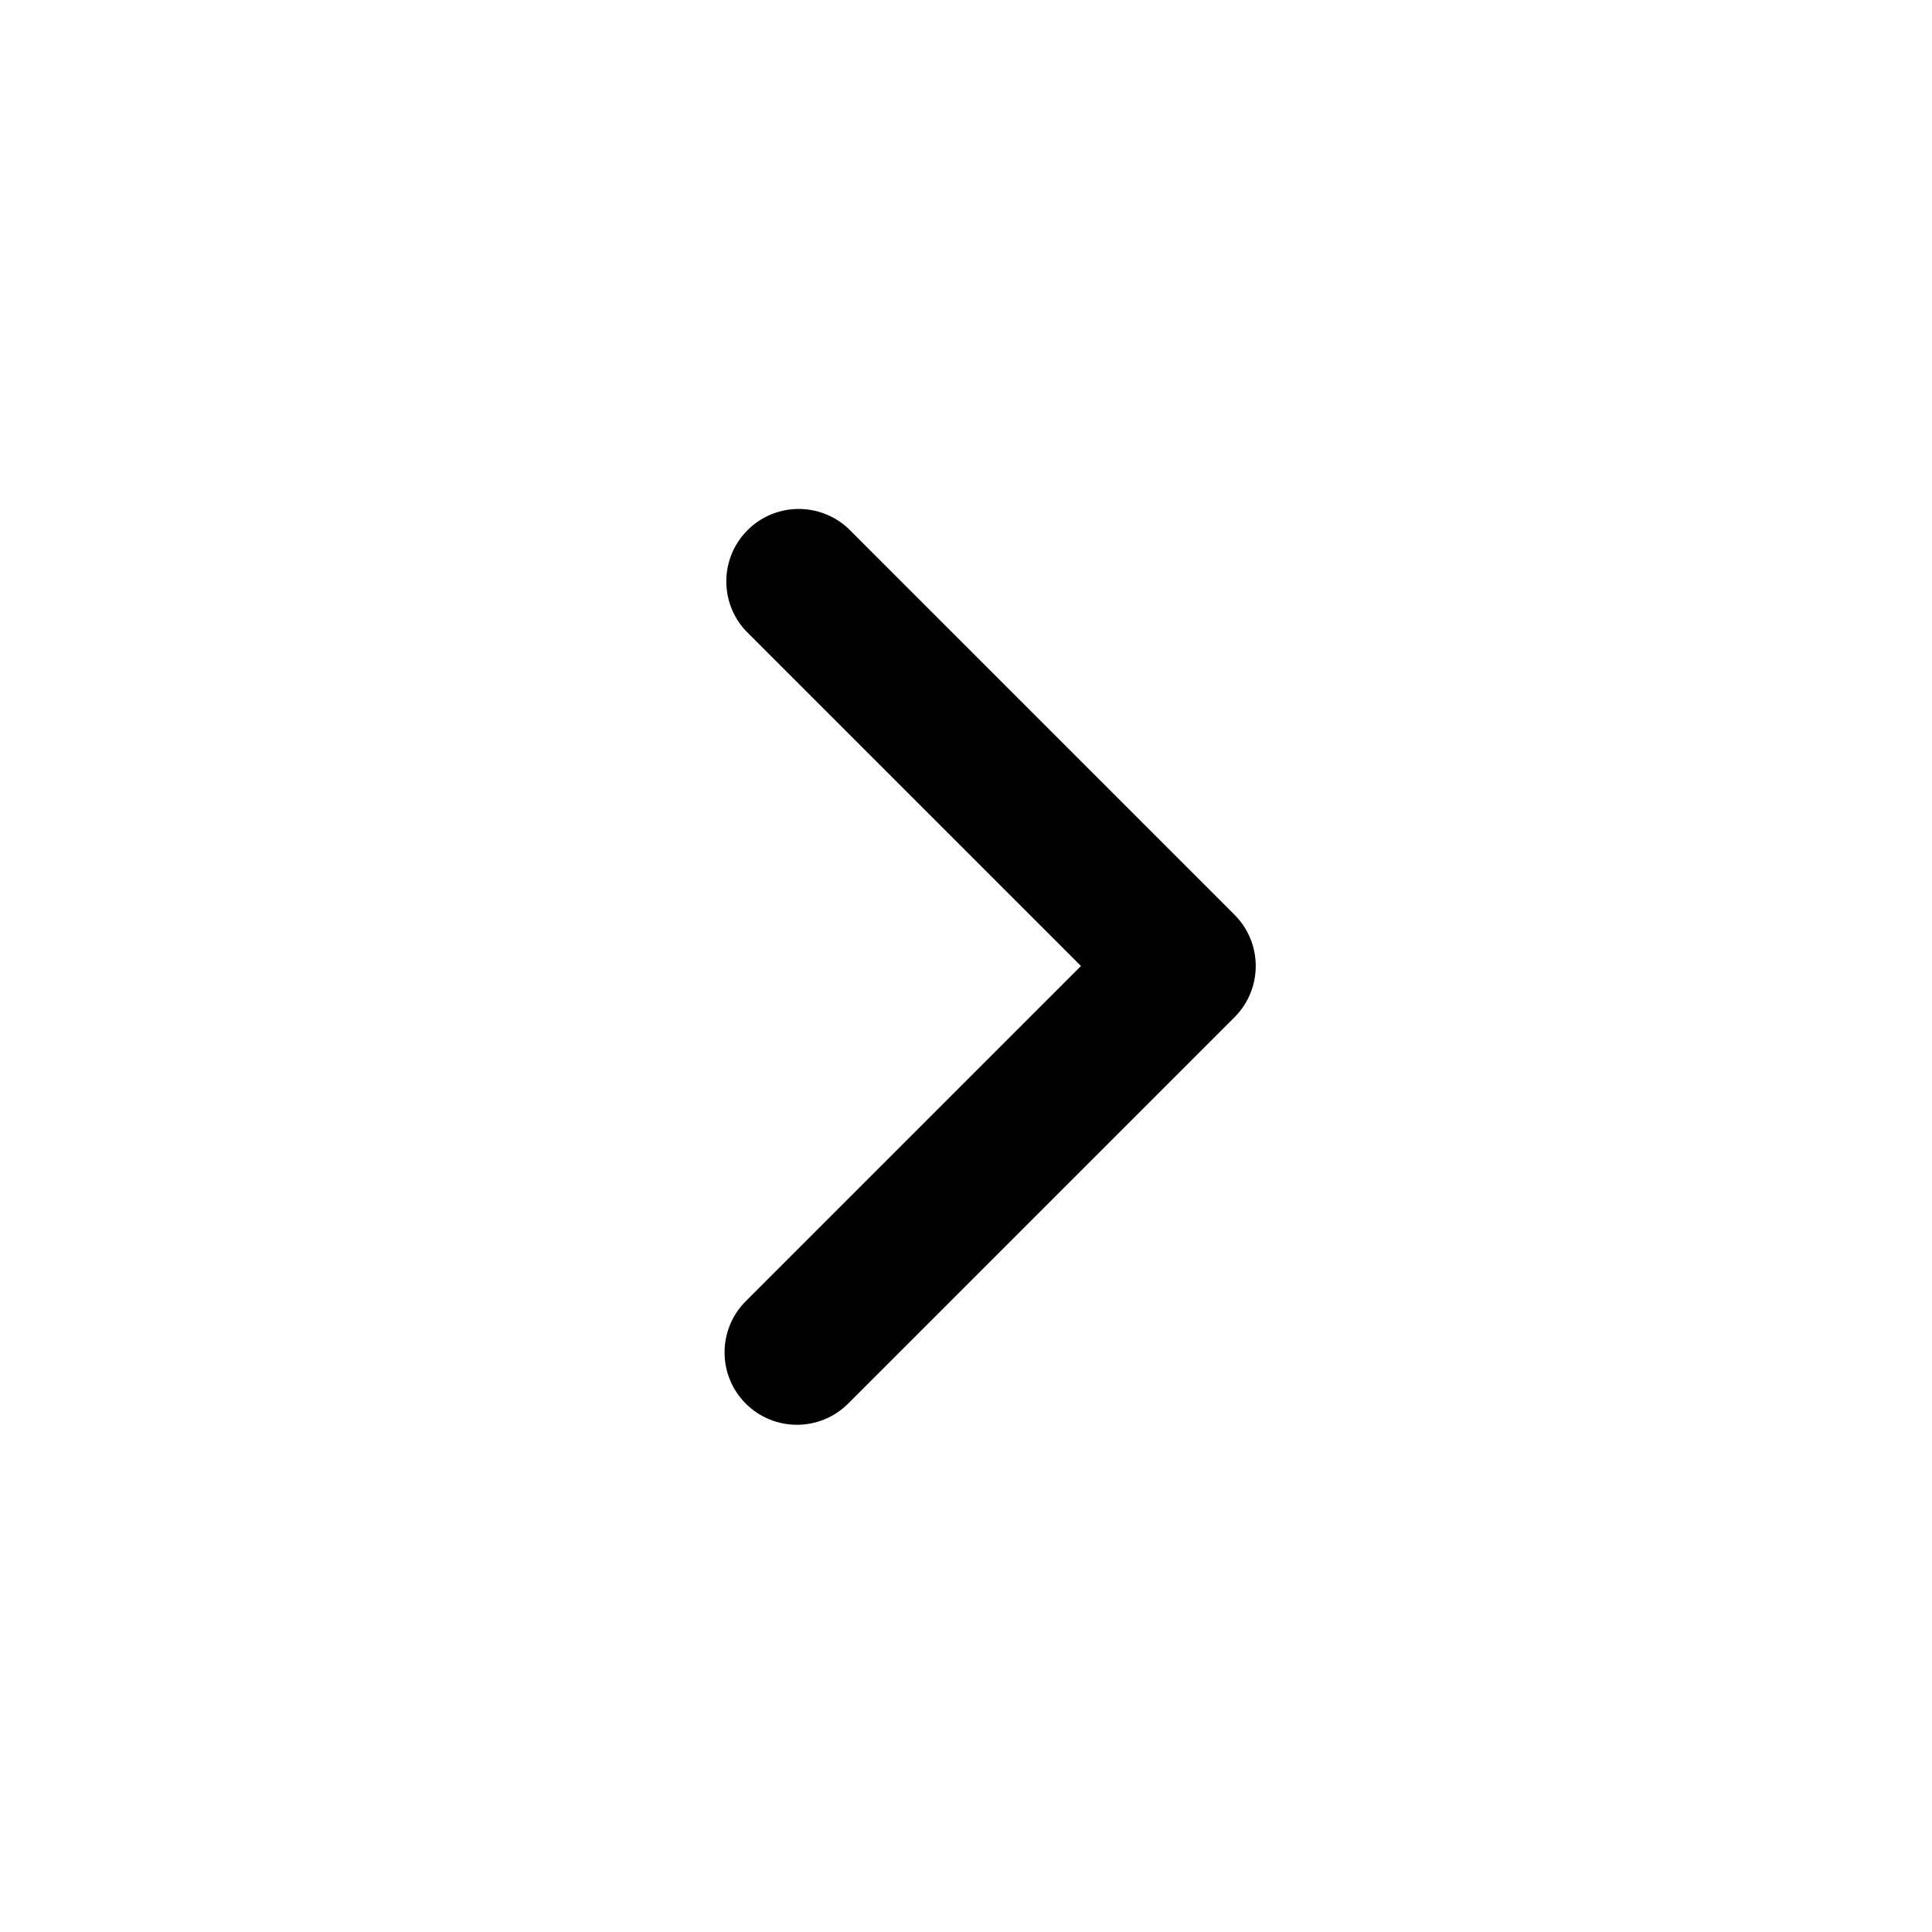
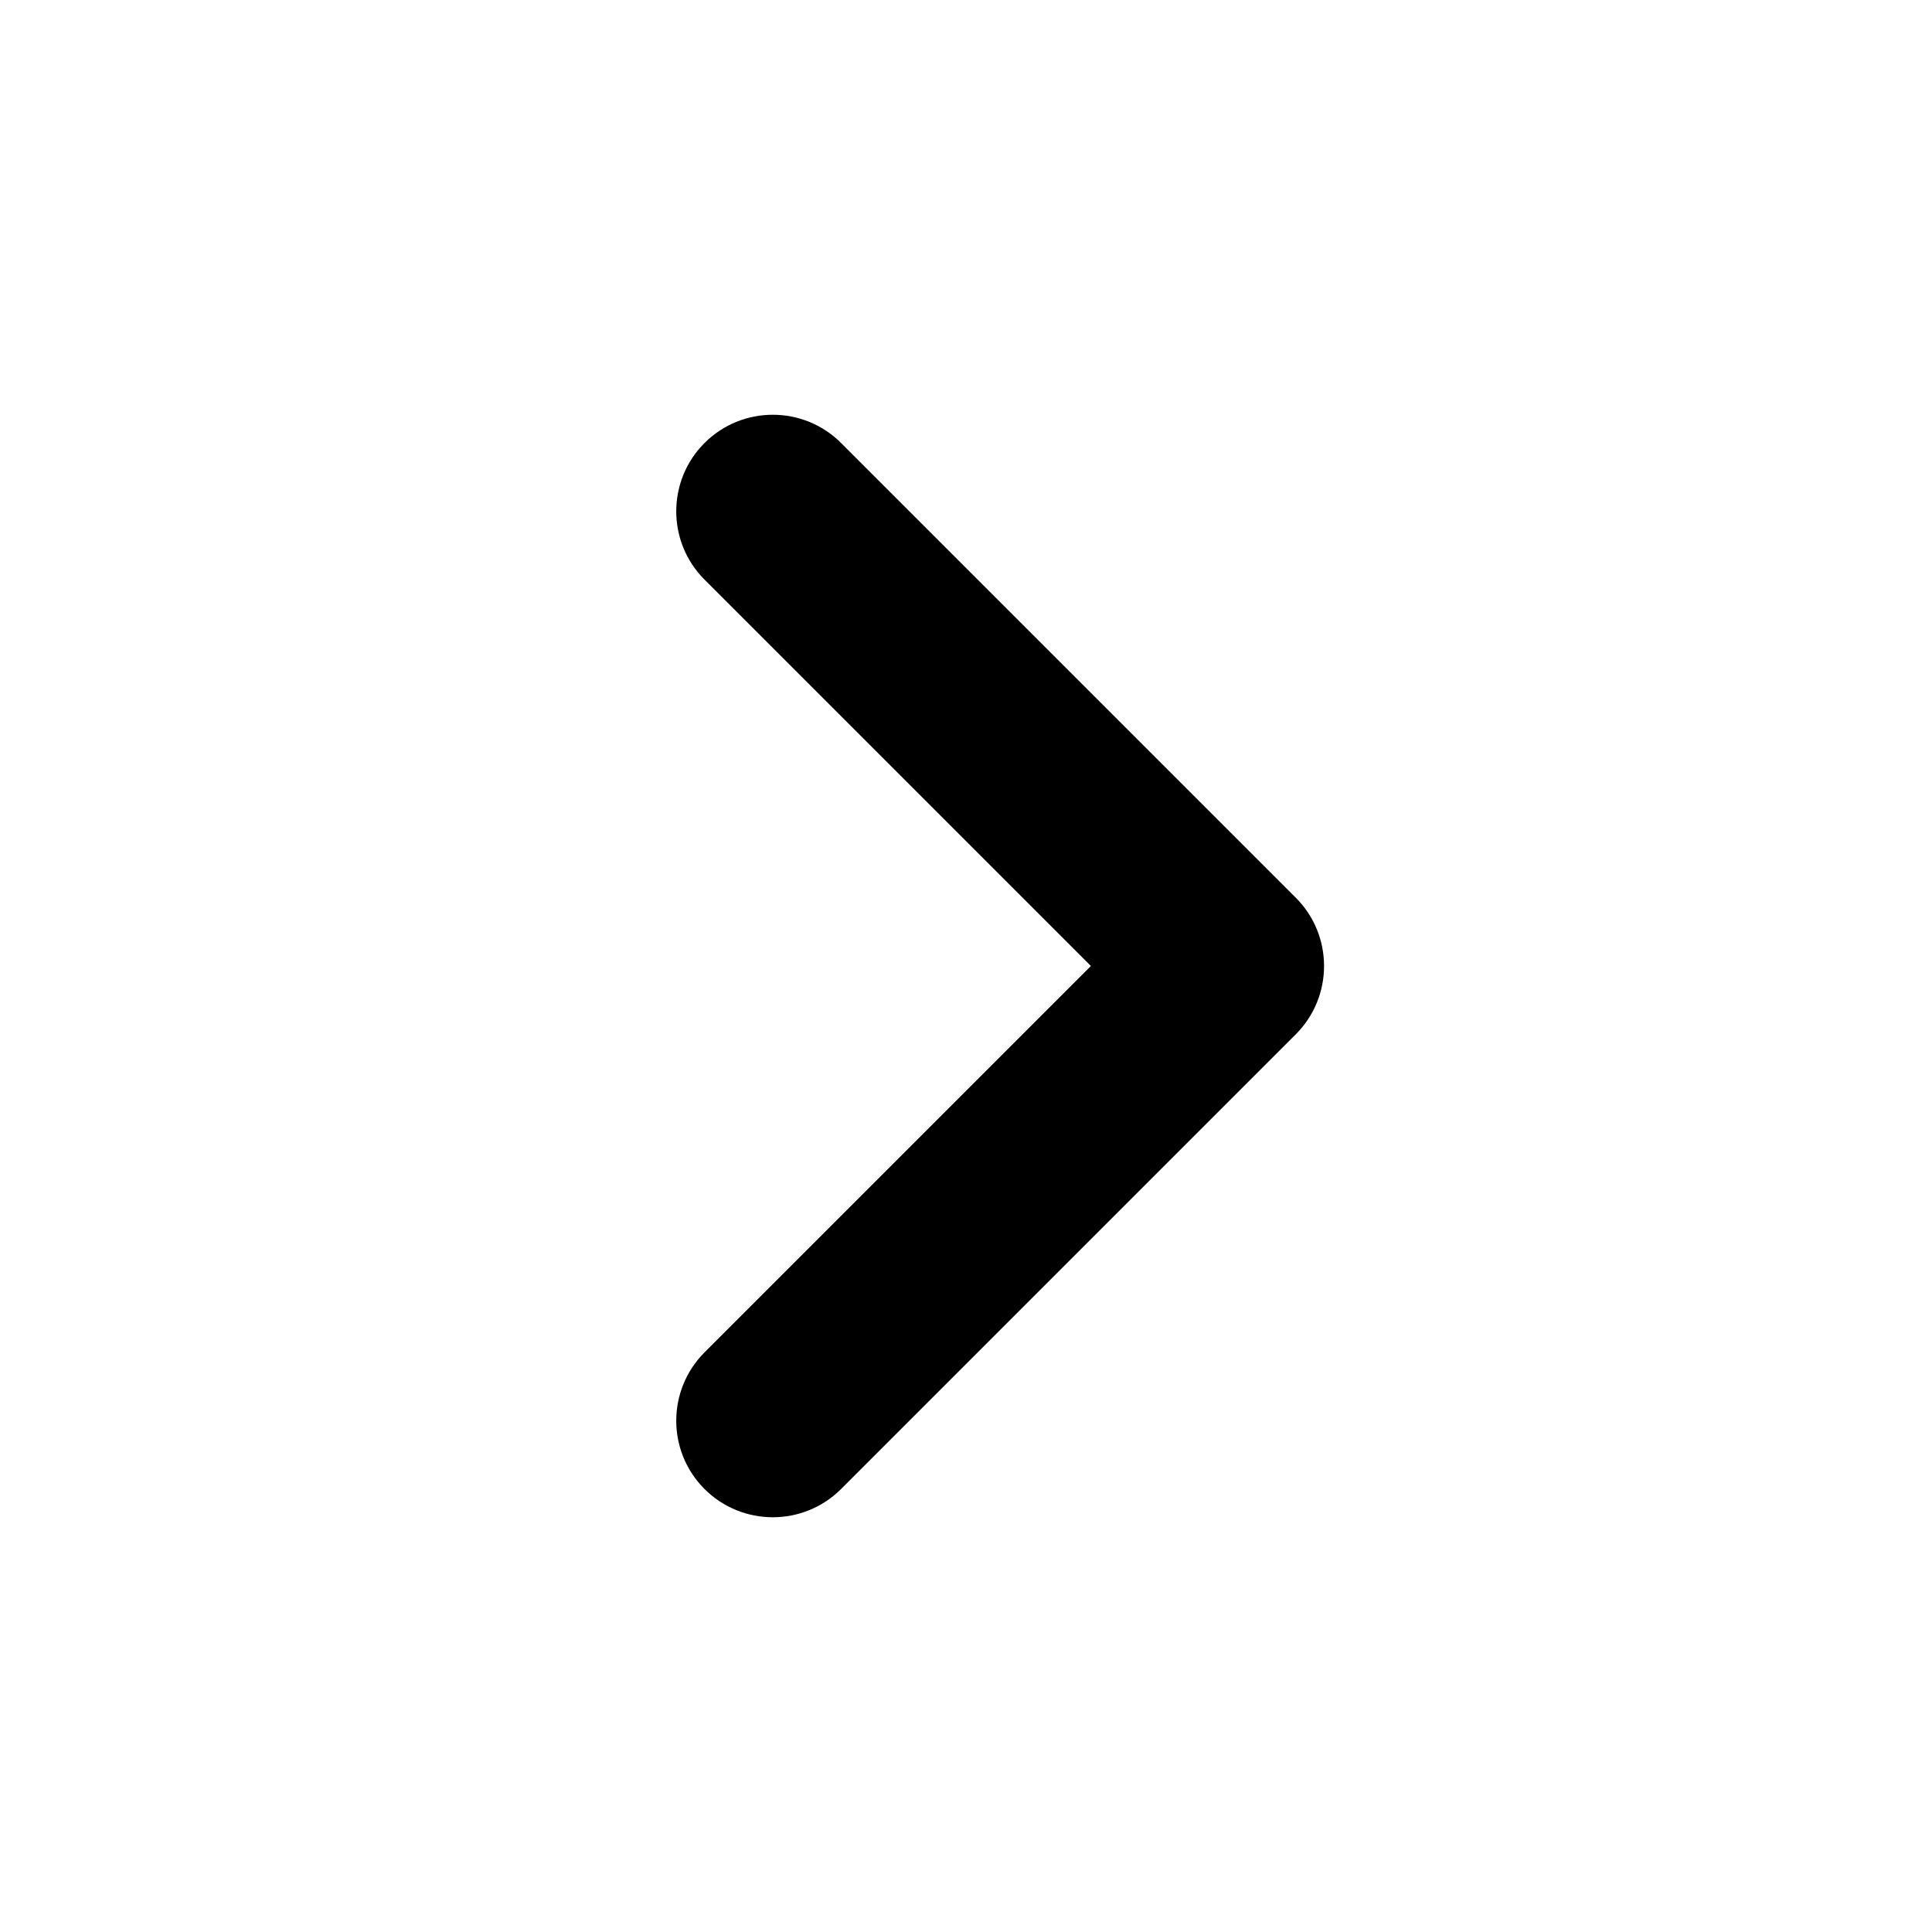
<svg xmlns="http://www.w3.org/2000/svg" viewBox="0 0 20 20">
-   <path fill-rule="evenodd" d="M7.72 14.53a.75.75 0 0 1 0-1.06l3.47-3.47-3.47-3.47a.75.75 0 0 1 1.06-1.06l4 4a.75.75 0 0 1 0 1.06l-4 4a.75.75 0 0 1-1.06 0Z" />
+   <path fill-rule="evenodd" d="M7.293 4.586c.39-.39 1.024-.39 1.414 0l4.707 4.707c.39.39.39 1.024 0 1.414l-4.707 4.707c-.39.39-1.024.39-1.414 0-.39-.39-.39-1.023 0-1.414l4-4-4-4c-.39-.39-.39-1.024 0-1.414Z" clip-rule="evenodd" />
</svg>
